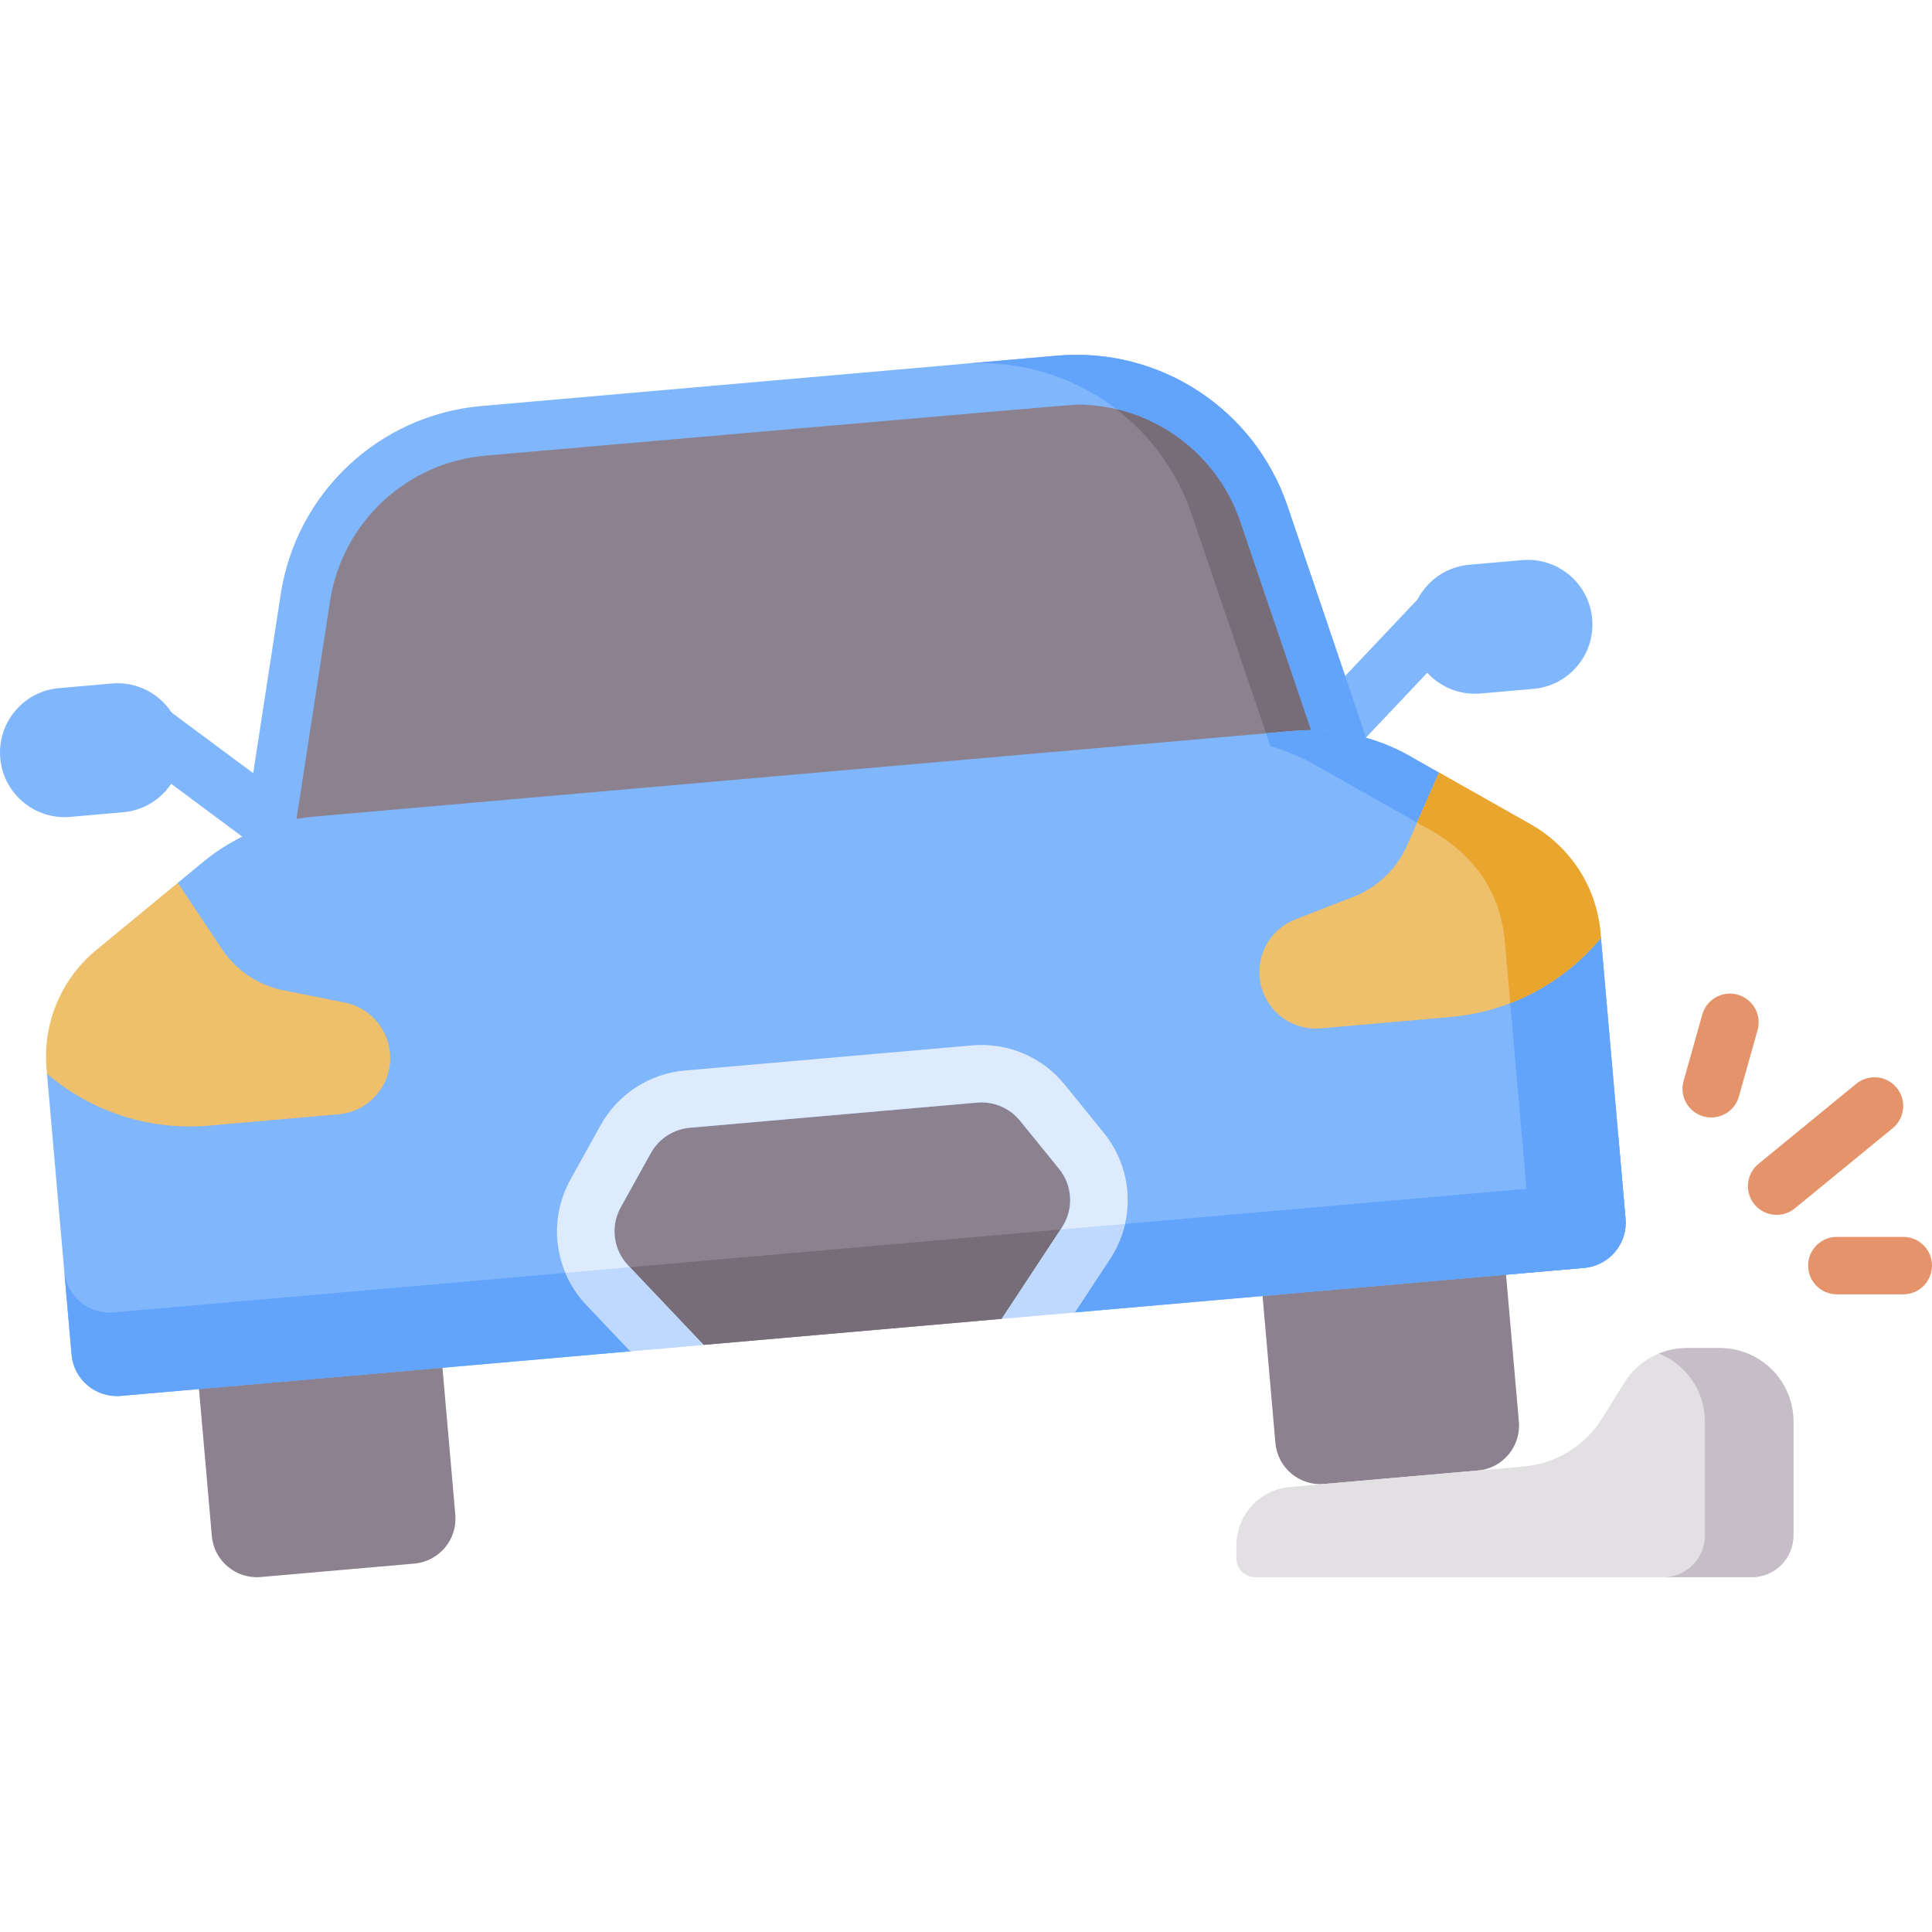
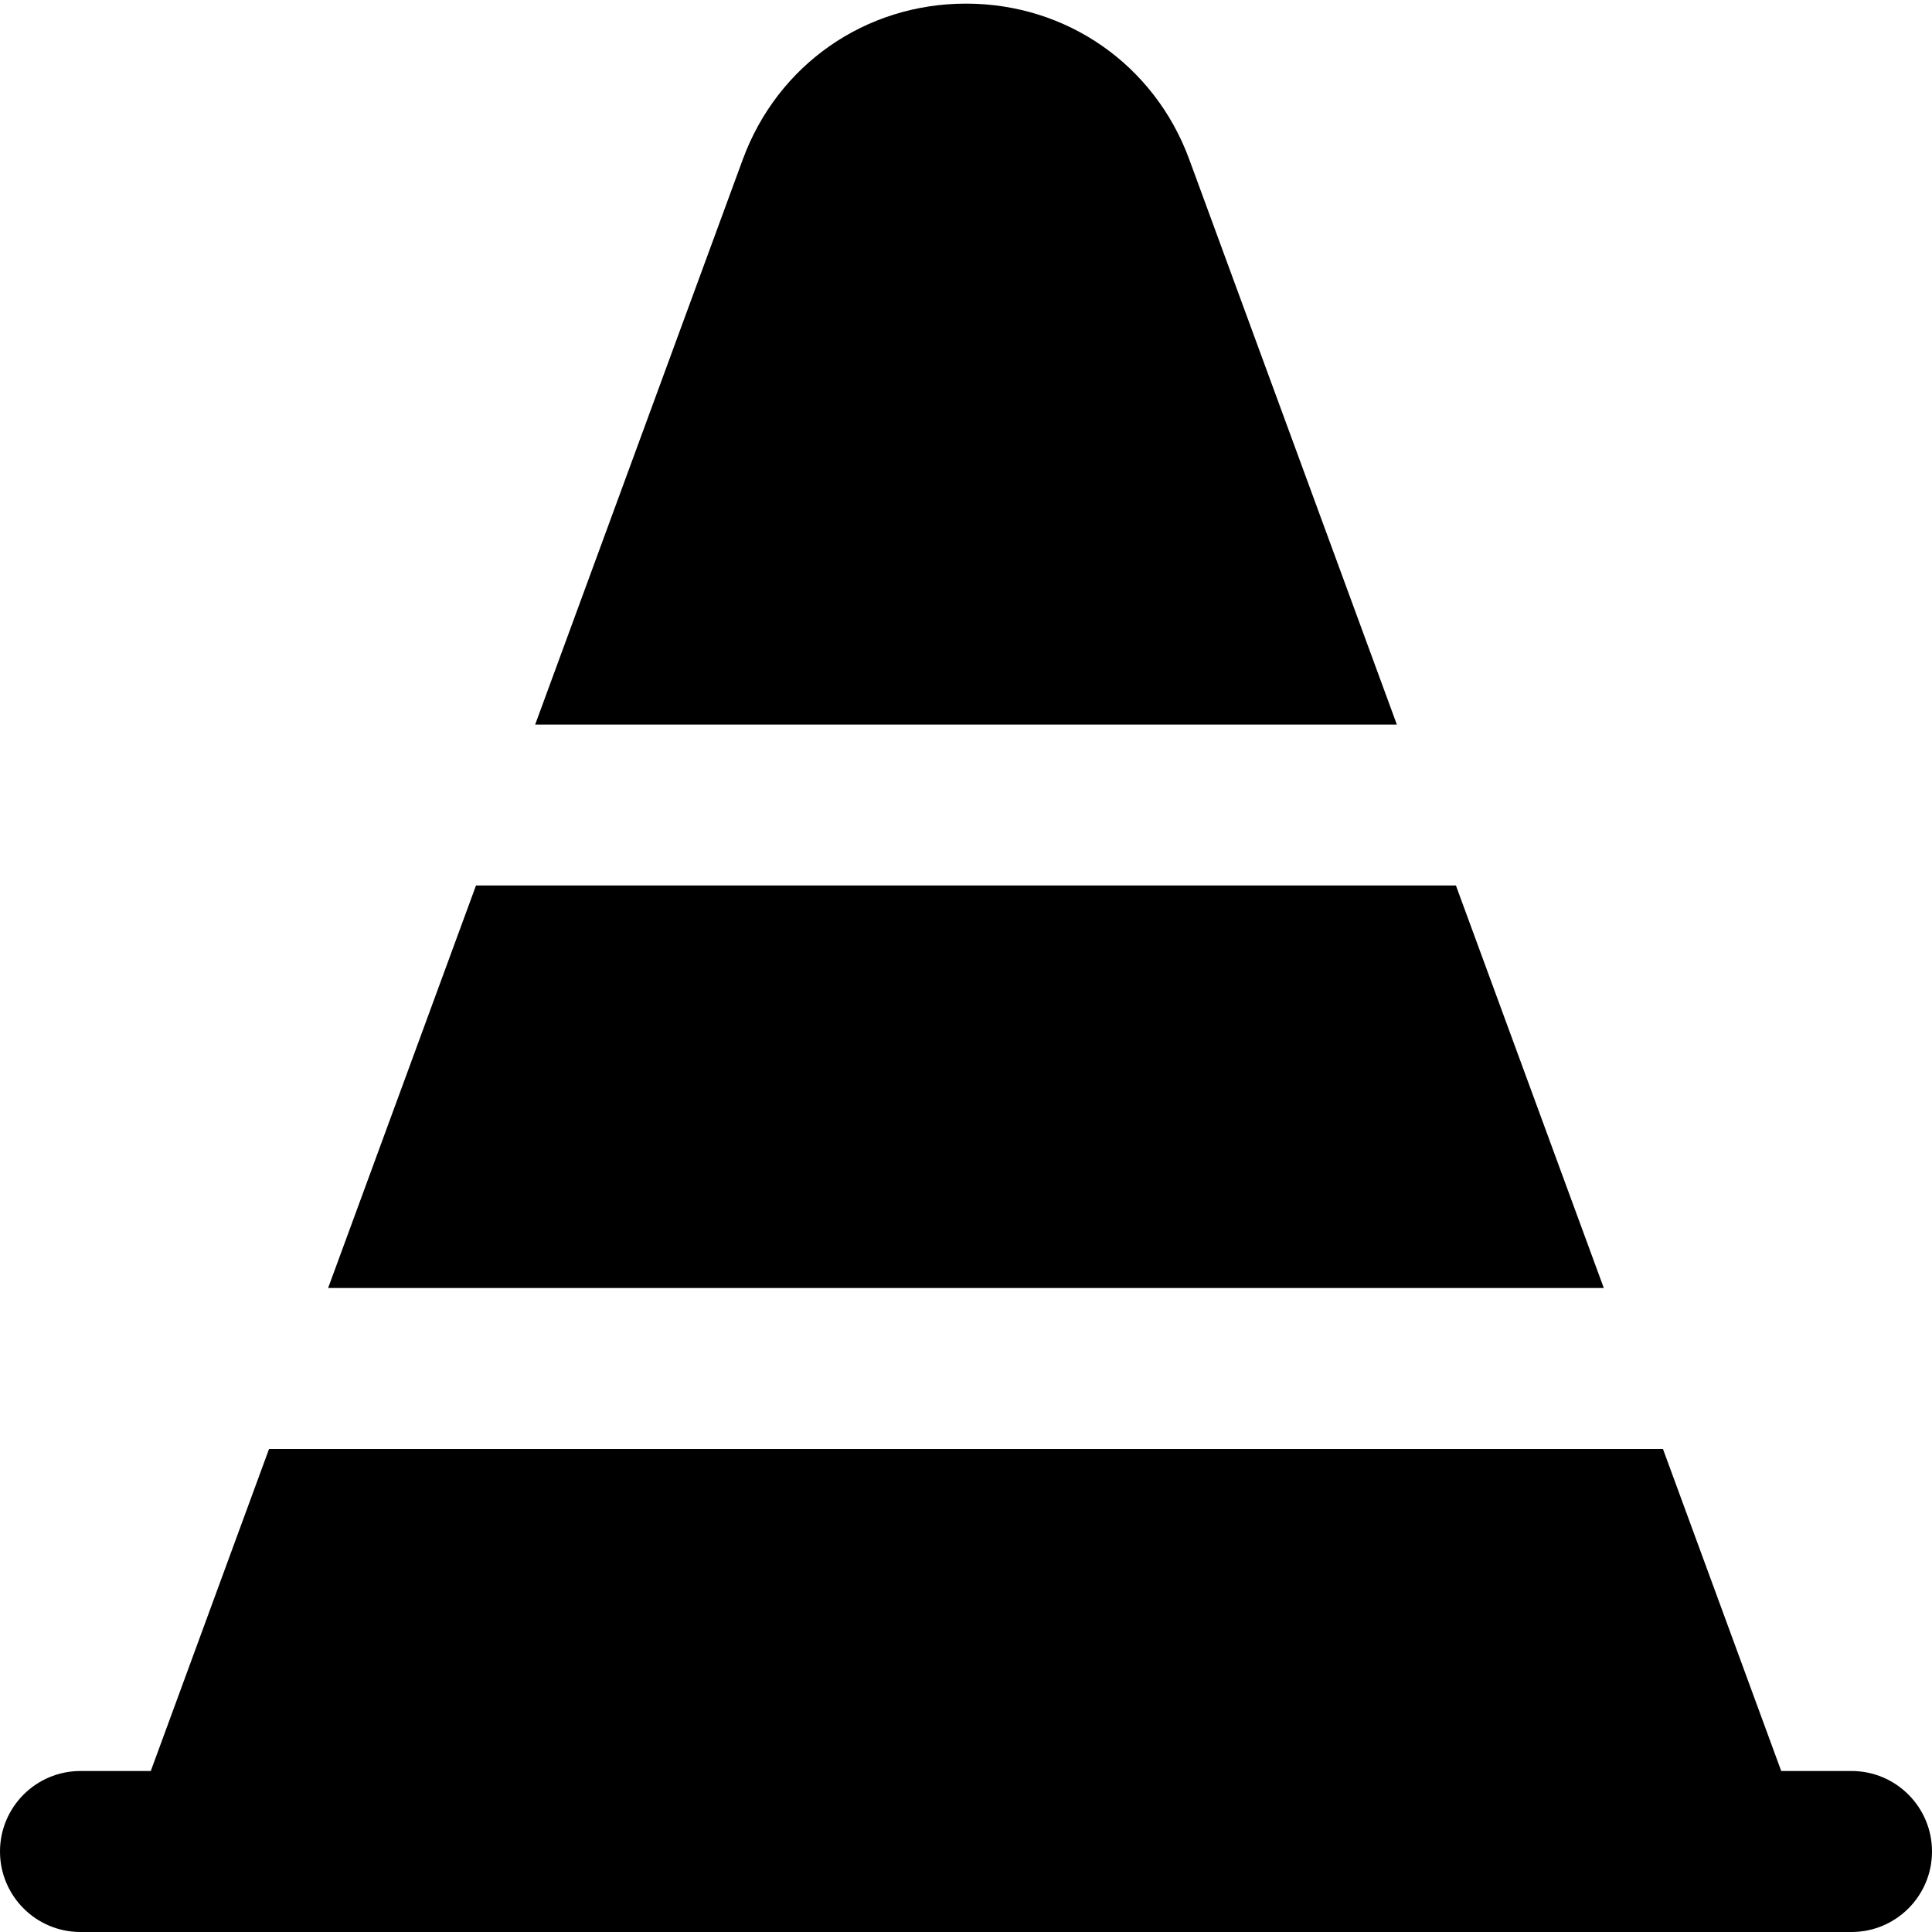
- <svg xmlns="http://www.w3.org/2000/svg" version="1.1" width="512" height="512" x="0" y="0" viewBox="0 0 512 512" style="enable-background:new 0 0 512 512" xml:space="preserve" class="">
+ <svg xmlns="http://www.w3.org/2000/svg" version="1.1" width="512" height="512" x="0" y="0" viewBox="0 0 24 24" style="enable-background:new 0 0 512 512" xml:space="preserve" class="">
  <g>
-     <g fill="#80b6fc">
-       <path d="M344.46 210.55a7.611 7.611 0 0 1-5.529-12.84l39.522-41.809c2.887-3.055 7.705-3.19 10.76-.302s3.19 7.705.302 10.76l-39.522 41.809a7.592 7.592 0 0 1-5.533 2.382z" fill="#80b6fc" data-original="#80b6fc" />
-       <path d="m406.378 182.558-14.005 1.225c-9.422.824-17.729-6.146-18.553-15.568s6.146-17.729 15.568-18.553l14.005-1.225c9.422-.824 17.729 6.146 18.553 15.568.825 9.422-6.145 17.729-15.568 18.553zM82.534 233.466a7.584 7.584 0 0 1-4.533-1.501l-46.182-34.311a7.61 7.61 0 1 1 9.078-12.22l46.182 34.311a7.61 7.61 0 0 1-4.545 13.721z" fill="#80b6fc" data-original="#80b6fc" />
-       <path d="m18.62 216.483 14.005-1.225c9.422-.824 16.393-9.131 15.568-18.553s-9.131-16.393-18.553-15.568l-14.005 1.225c-9.422.824-16.393 9.131-15.568 18.553s9.13 16.392 18.553 15.568z" fill="#80b6fc" data-original="#80b6fc" />
-     </g>
-     <path fill="#8c818f" d="m332.536 319.983 5.461 62.417c.575 6.577 6.374 11.443 12.951 10.867l40.704-3.561c6.577-.575 11.443-6.374 10.867-12.951l-5.461-62.417zM50.68 344.643l5.461 62.417c.575 6.577 6.374 11.443 12.951 10.867l40.704-3.561c6.577-.575 11.443-6.374 10.867-12.951l-5.461-62.417z" data-original="#8c818f" />
-     <path fill="#80b6fc" d="M74.401 157.435 56.95 270.928l321.135-28.096-36.894-108.738c-8.741-25.761-33.953-42.215-61.053-39.844l-152.53 13.345c-27.1 2.371-49.072 22.953-53.207 49.84z" data-original="#80b6fc" />
-     <path fill="#62a4fb" d="m315.826 136.313 20.845 61.436a53.343 53.343 0 0 1 11.673 4.869l19.918 11.265-27.072-79.788c-8.741-25.761-33.953-42.215-61.053-39.844l-25.364 2.219c27.1-2.372 52.312 14.082 61.053 39.843z" data-original="#62a4fb" />
-     <path fill="#8c818f" d="M87.442 159.44a45.739 45.739 0 0 1 41.316-38.703s155.221-13.52 156.556-13.52c19.634 0 37.068 12.504 43.384 31.116l31.493 92.822L72.544 256.32z" data-original="#8c818f" />
-     <path fill="#766d78" d="M328.697 138.333a45.824 45.824 0 0 0-32.845-29.887 58.907 58.907 0 0 1 19.974 27.867l20.845 61.436a53.294 53.294 0 0 1 11.673 4.869l2.677 1.514z" data-original="#766d78" />
-     <path fill="#80b6fc" d="M373.709 200.399a53.308 53.308 0 0 0-30.89-6.704L83.147 216.413a53.309 53.309 0 0 0-29.256 11.966l-6.771 5.58-34.664 50.601 6.511 74.42c.58 6.626 6.421 11.527 13.046 10.947l135.056-11.816 58.3-16.363 59.45 6.061 135.013-11.812c6.626-.58 11.527-6.421 10.947-13.046l-6.511-74.42z" data-original="#80b6fc" />
-     <path fill="#62a4fb" d="M417.897 313.87 30.078 347.8c-6.626.58-12.467-4.322-13.046-10.947l1.936 22.128c.58 6.626 6.421 11.527 13.046 10.947l135.056-11.816 58.3-16.363 59.45 6.061 135.013-11.812c6.626-.58 11.527-6.421 10.947-13.046l-1.936-22.128c.58 6.625-4.321 12.466-10.947 13.046z" data-original="#62a4fb" />
-     <path fill="#62a4fb" d="m381.346 204.718-7.637-4.319a53.306 53.306 0 0 0-30.89-6.704l-7.306.639 1.159 3.415a53.343 53.343 0 0 1 11.673 4.869l32.019 18.109a36.554 36.554 0 0 1 18.42 28.632l6.633 75.811c.58 6.626-4.322 12.467-10.947 13.046l25.364-2.219c6.626-.58 11.527-6.421 10.947-13.046l-6.511-74.42z" data-original="#62a4fb" />
-     <path fill="#8c818f" d="m281.36 325.38-15.88 24.12-79.05 6.91-19.92-21.01c-4.01-4.2-4.81-10.42-1.99-15.49l7.96-14.33c2.12-3.83 6-6.34 10.36-6.72l76.12-6.66c4.36-.38 8.61 1.42 11.37 4.82l10.33 12.73c3.65 4.5 3.94 10.77.7 15.63z" data-original="#8c818f" />
-     <path fill="#766d78" d="m281.06 325.84-15.58 23.66-79.05 6.91-19.51-20.58z" data-original="#766d78" />
-     <path fill="#ddebfd" d="m265.479 349.502 19.342-1.692 9.228-14.015c6.941-10.406 6.31-23.925-1.571-33.638l-10.325-12.727a28.369 28.369 0 0 0-24.522-10.395l-76.119 6.659a28.353 28.353 0 0 0-22.343 14.497l-7.957 14.325c-6.074 10.935-4.349 24.357 4.274 33.38l11.585 12.217 19.373-1.695-19.932-21.018a13.108 13.108 0 0 1-1.992-15.492l7.958-14.325c2.126-3.829 6-6.342 10.363-6.723l76.119-6.659a13.16 13.16 0 0 1 11.373 4.821l10.324 12.726c3.655 4.505 3.948 10.775.704 15.638z" data-original="#ddebfd" />
-     <path fill="#ddebfd" d="m186.44 356.42-9.57.83 9.56-.84z" data-original="#ddebfd" />
-     <g fill="#bed9fd">
-       <path d="M294.049 333.795a28.517 28.517 0 0 0 4.063-9.445l-17.053 1.492-15.579 23.66 19.342-1.692zM166.918 335.828l-17.058 1.492a28.41 28.41 0 0 0 5.625 8.575l11.585 12.217 19.373-1.695z" fill="#bed9fd" data-original="#bed9fd" />
-     </g>
-     <path fill="#eec06b" d="m405.728 218.508-24.382-13.79-8.452 19.294a25.714 25.714 0 0 1-14.213 13.639l-15.395 6a14.975 14.975 0 0 0-9.48 15.258c.721 8.239 7.984 14.334 16.224 13.613l34.391-3.009c15.958-1.396 30.153-9.217 39.85-20.983l-.122-1.391a36.557 36.557 0 0 0-18.421-28.631z" data-original="#eec06b" />
-     <path fill="#e9a52d" d="M419.606 232.427a36.559 36.559 0 0 0-7.576-9.39 37.368 37.368 0 0 0-6.302-4.529l-24.382-13.79-5.815 13.275c1.4 1.221 21.254 8.51 23.253 31.366l1.442 16.486a58.28 58.28 0 0 0 24.044-17.315c-.144-.774-.126-8.02-4.664-16.103z" data-original="#e9a52d" />
-     <path fill="#eec06b" d="m55.344 298.305 34.391-3.009c8.239-.721 14.334-7.984 13.613-16.224a14.976 14.976 0 0 0-11.986-13.38l-16.203-3.236a25.71 25.71 0 0 1-16.365-10.963L47.12 233.959l-21.617 17.814a36.552 36.552 0 0 0-13.168 31.396l.122 1.391c11.591 9.904 26.929 15.141 42.887 13.745z" data-original="#eec06b" />
-     <path fill="#e3e0e4" d="M475.287 376.749v30.175c0 6.104-4.948 11.052-11.052 11.052H332.636a4.983 4.983 0 0 1-4.983-4.983v-3.43c0-8.069 6.167-14.799 14.205-15.502l61.887-5.415a27.413 27.413 0 0 0 20.914-12.874l5.75-9.285a19.49 19.49 0 0 1 16.571-9.229h8.814c10.766-.001 19.493 8.726 19.493 19.491z" data-original="#e3e0e4" />
-     <path fill="#c5bec6" d="M455.795 357.257h-8.814a19.48 19.48 0 0 0-7.337 1.436c7.132 2.897 12.167 9.884 12.167 18.056v30.175c0 6.104-4.948 11.052-11.052 11.052h23.476c6.104 0 11.052-4.948 11.052-11.052v-30.175c0-10.765-8.727-19.492-19.492-19.492z" data-original="#c5bec6" />
-     <path fill="#e5936a" d="M470.833 321.949a7.612 7.612 0 0 1-4.828-13.5l25.858-21.18a7.612 7.612 0 1 1 9.647 11.776l-25.858 21.18a7.573 7.573 0 0 1-4.819 1.724zM453.501 296.148a7.61 7.61 0 0 1-7.331-9.674l4.951-17.606a7.61 7.61 0 0 1 9.388-5.267 7.61 7.61 0 0 1 5.266 9.388l-4.951 17.606a7.614 7.614 0 0 1-7.323 5.553zM504.388 343.01h-17.606a7.611 7.611 0 1 1 0-15.223h17.606a7.611 7.611 0 1 1 0 15.223z" data-original="#e5936a" />
+     <path d="M24 23a1 1 0 0 1-1 1H1a1 1 0 1 1 0-2h.873l1.469-4h17.316l1.469 4H23a1 1 0 0 1 1 1Zm-5.913-12H5.913l-1.837 5h15.847l-1.837-5Zm-.735-2-2.579-7.021C14.341.805 13.252.045 12 .045s-2.341.76-2.773 1.936l-2.579 7.02h10.704Z" fill="currentColor" opacity="1" data-original="currentColor" />
  </g>
</svg>
